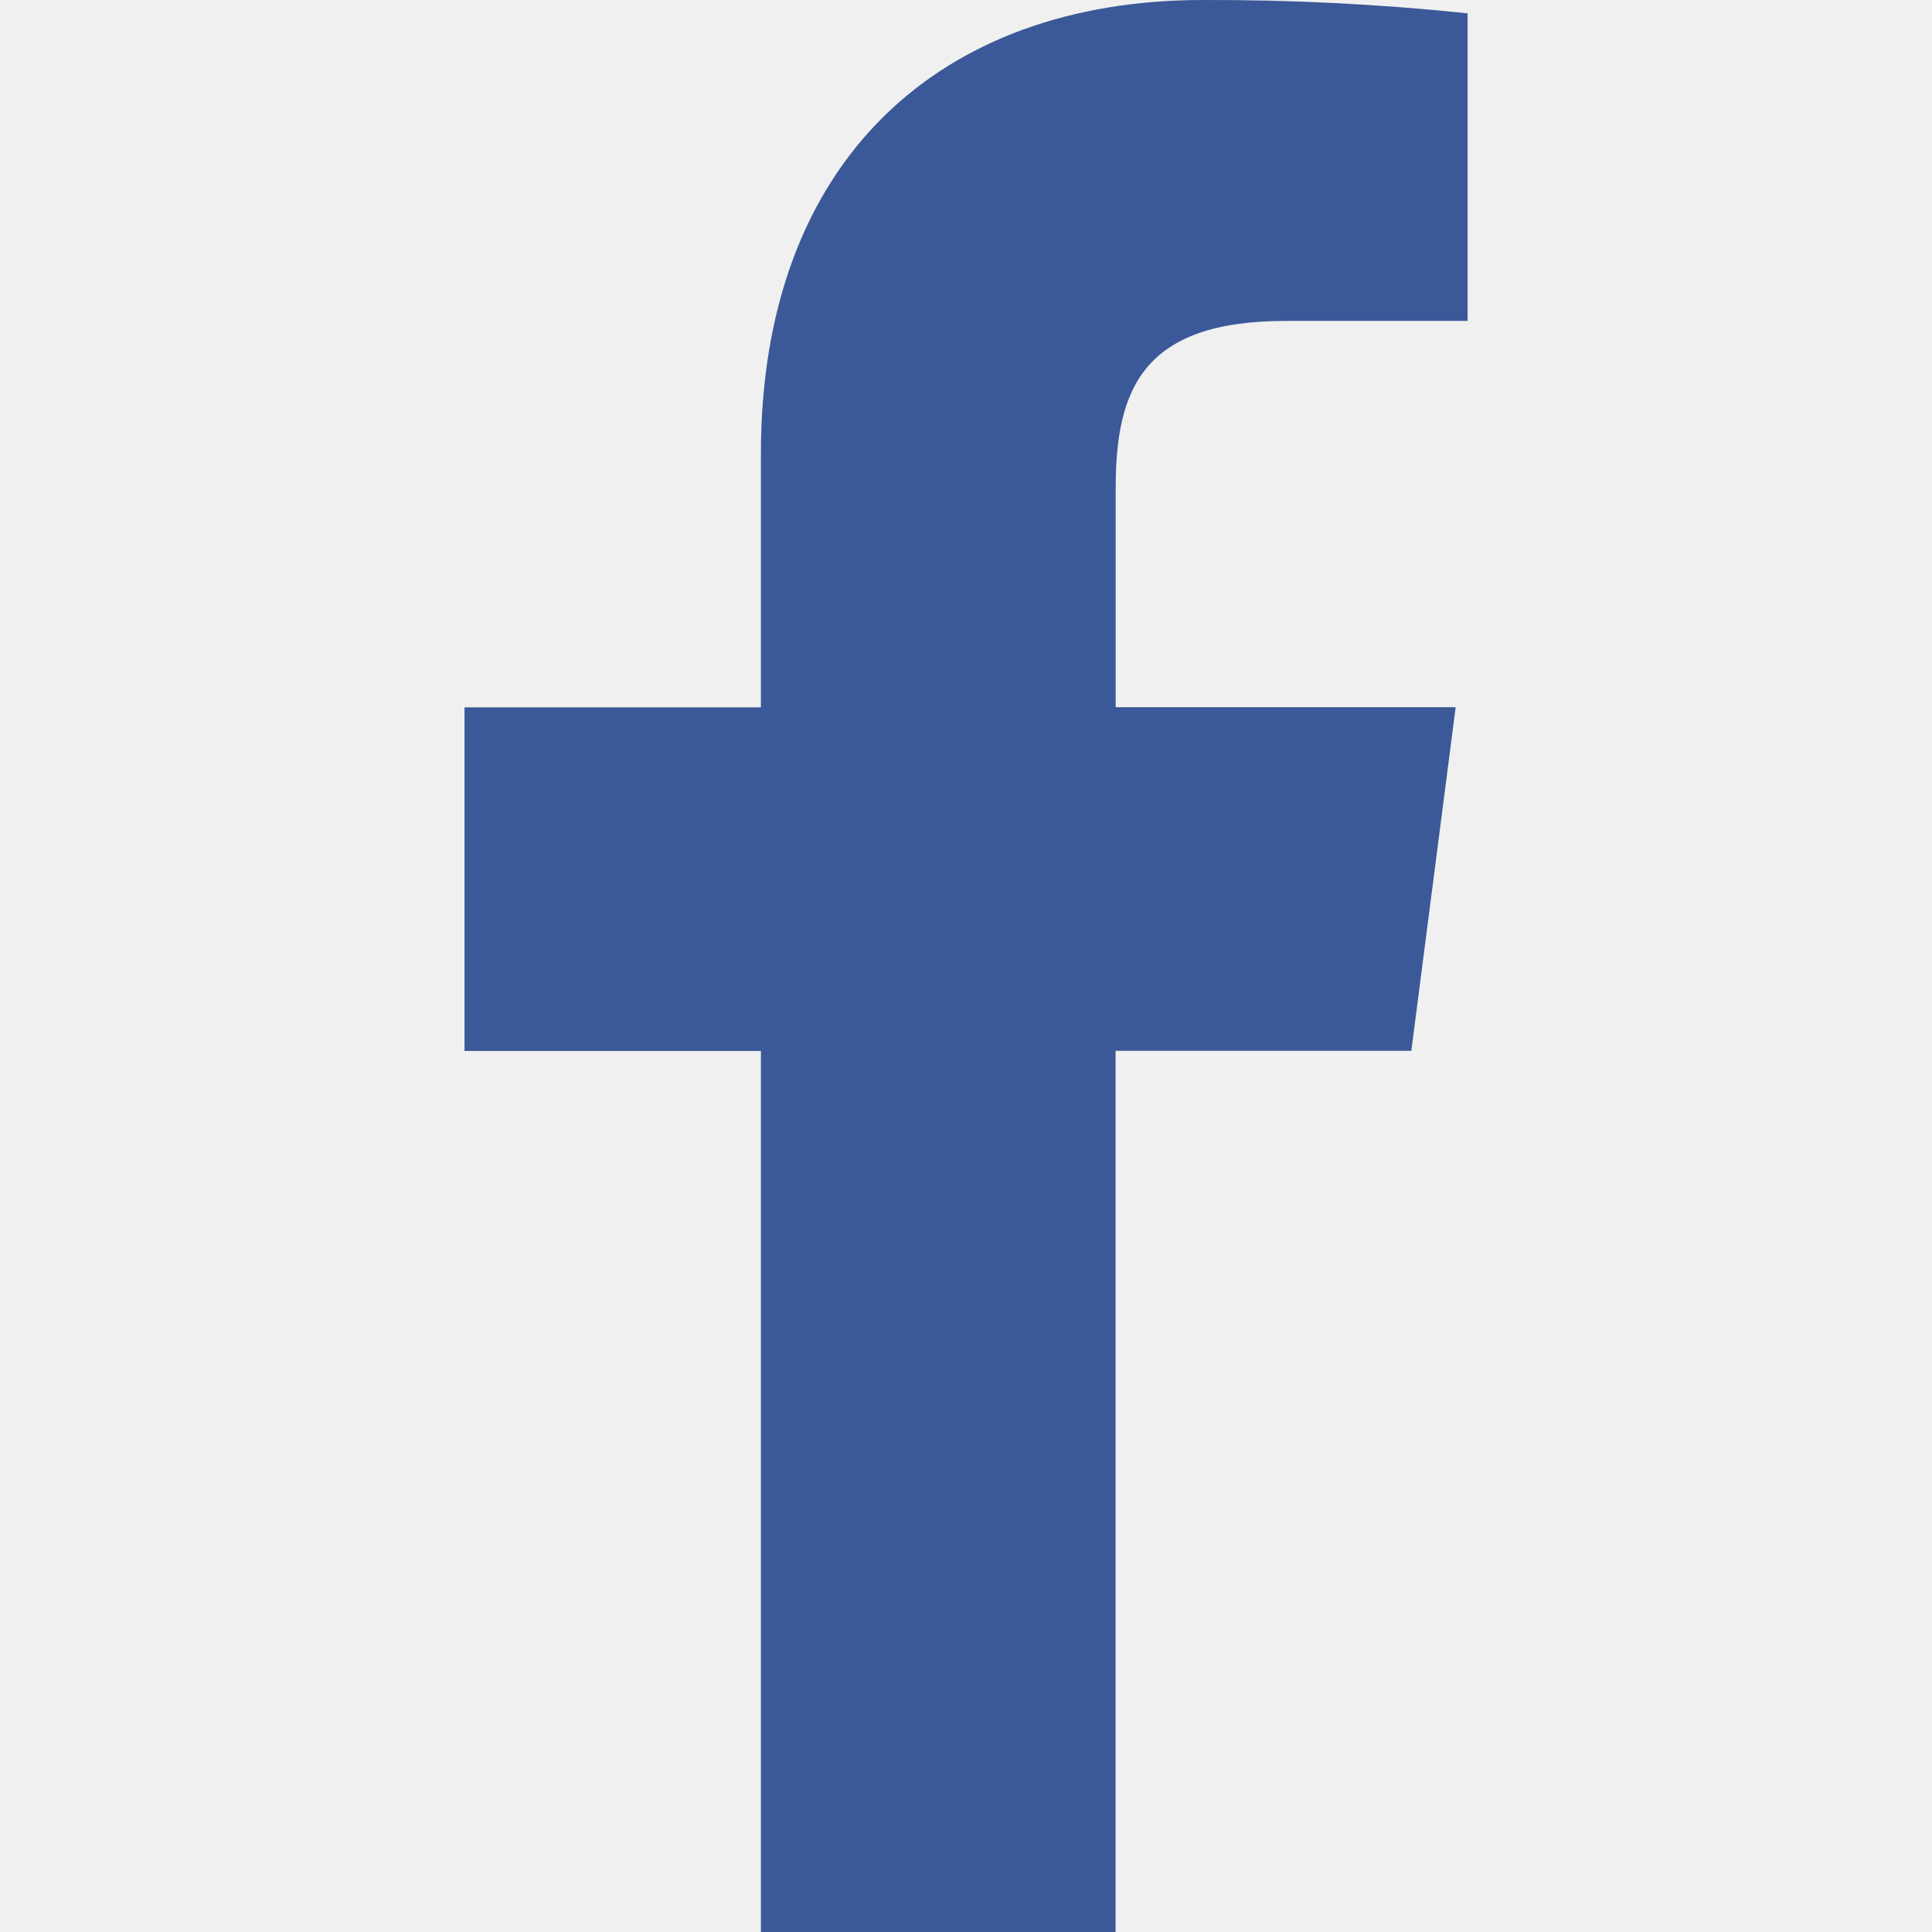
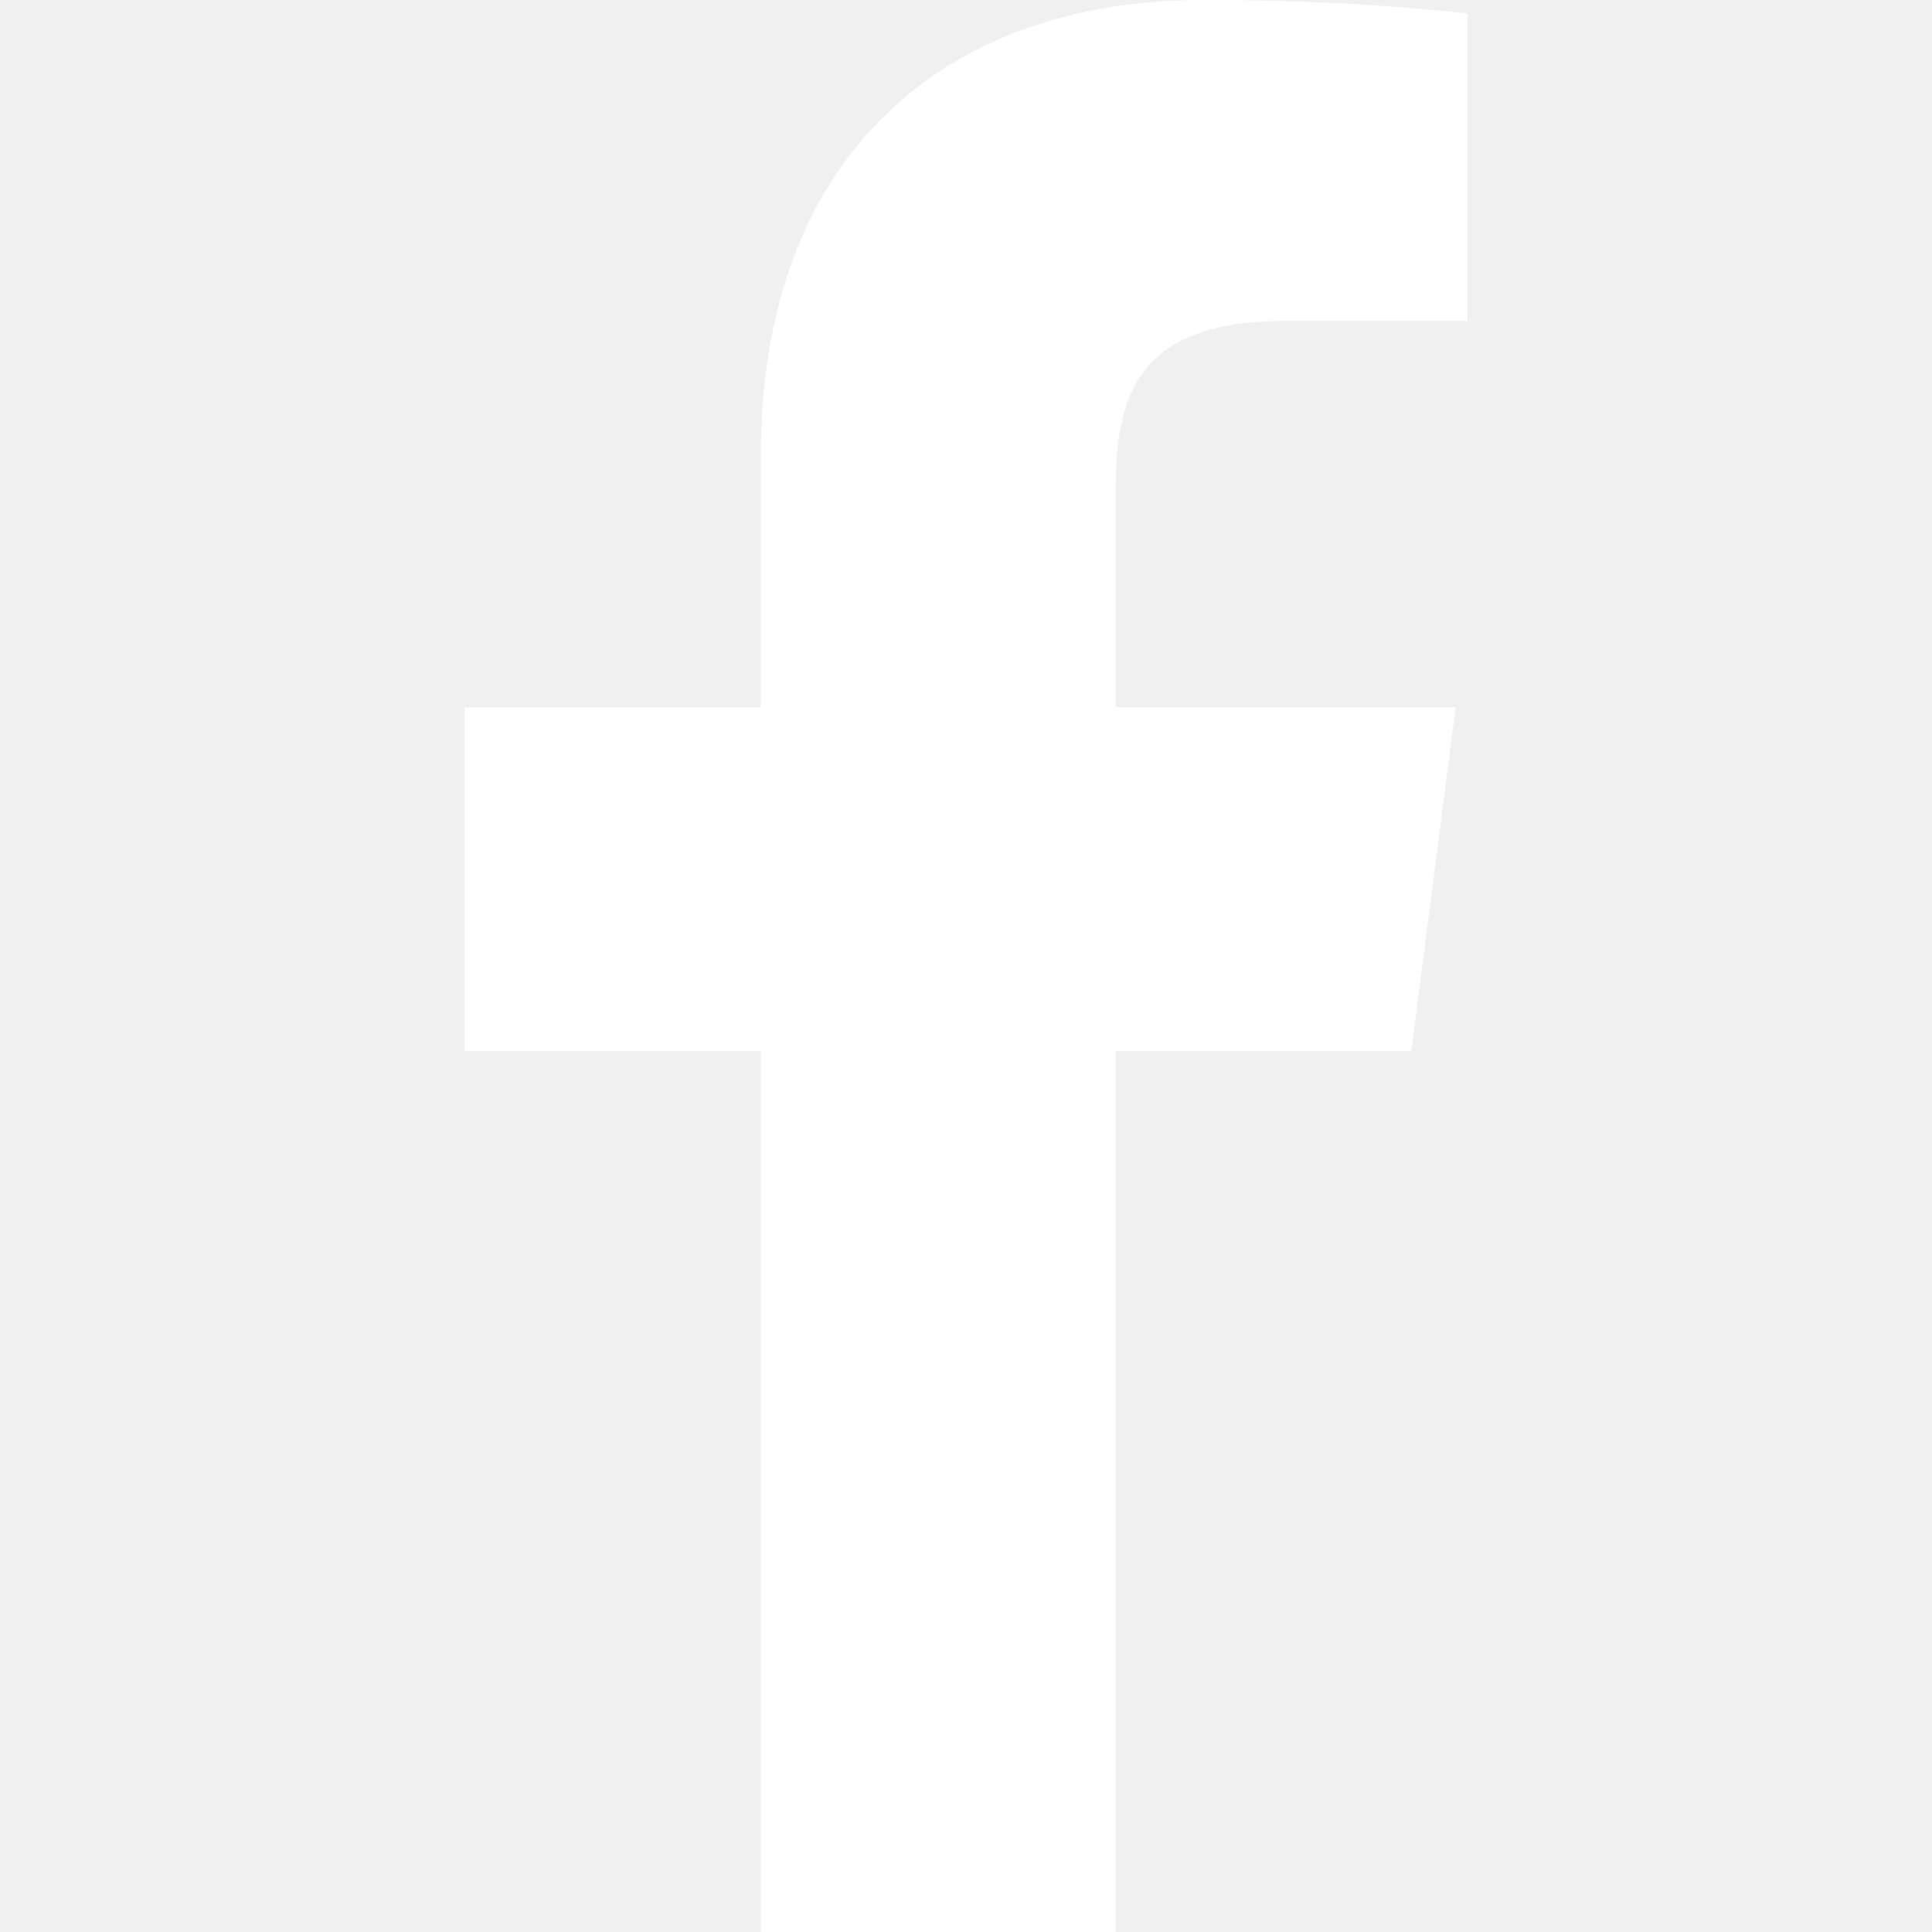
<svg xmlns="http://www.w3.org/2000/svg" viewBox="0 0 155.14 155.14" width="512" height="512">
-   <path d="M89.58 155.14V84.38h23.75l3.56-27.59h-27.3V39.2c0-7.99 2.2-13.43 13.66-13.43h14.6V1.07A197.9 197.9 0 0 0 96.58 0C75.52 0 61.1 12.85 61.1 36.45V56.8H37.3v27.59H61.1v70.76h28.48z" data-original="#010002" class="active-path" data-old_color="#010002" fill="#3B5998" />
+   <path d="M89.58 155.14V84.38h23.75l3.56-27.59h-27.3V39.2c0-7.99 2.2-13.43 13.66-13.43h14.6V1.07A197.9 197.9 0 0 0 96.58 0C75.52 0 61.1 12.85 61.1 36.45V56.8H37.3v27.59H61.1v70.76h28.48z" fill="#fff" />
</svg>
